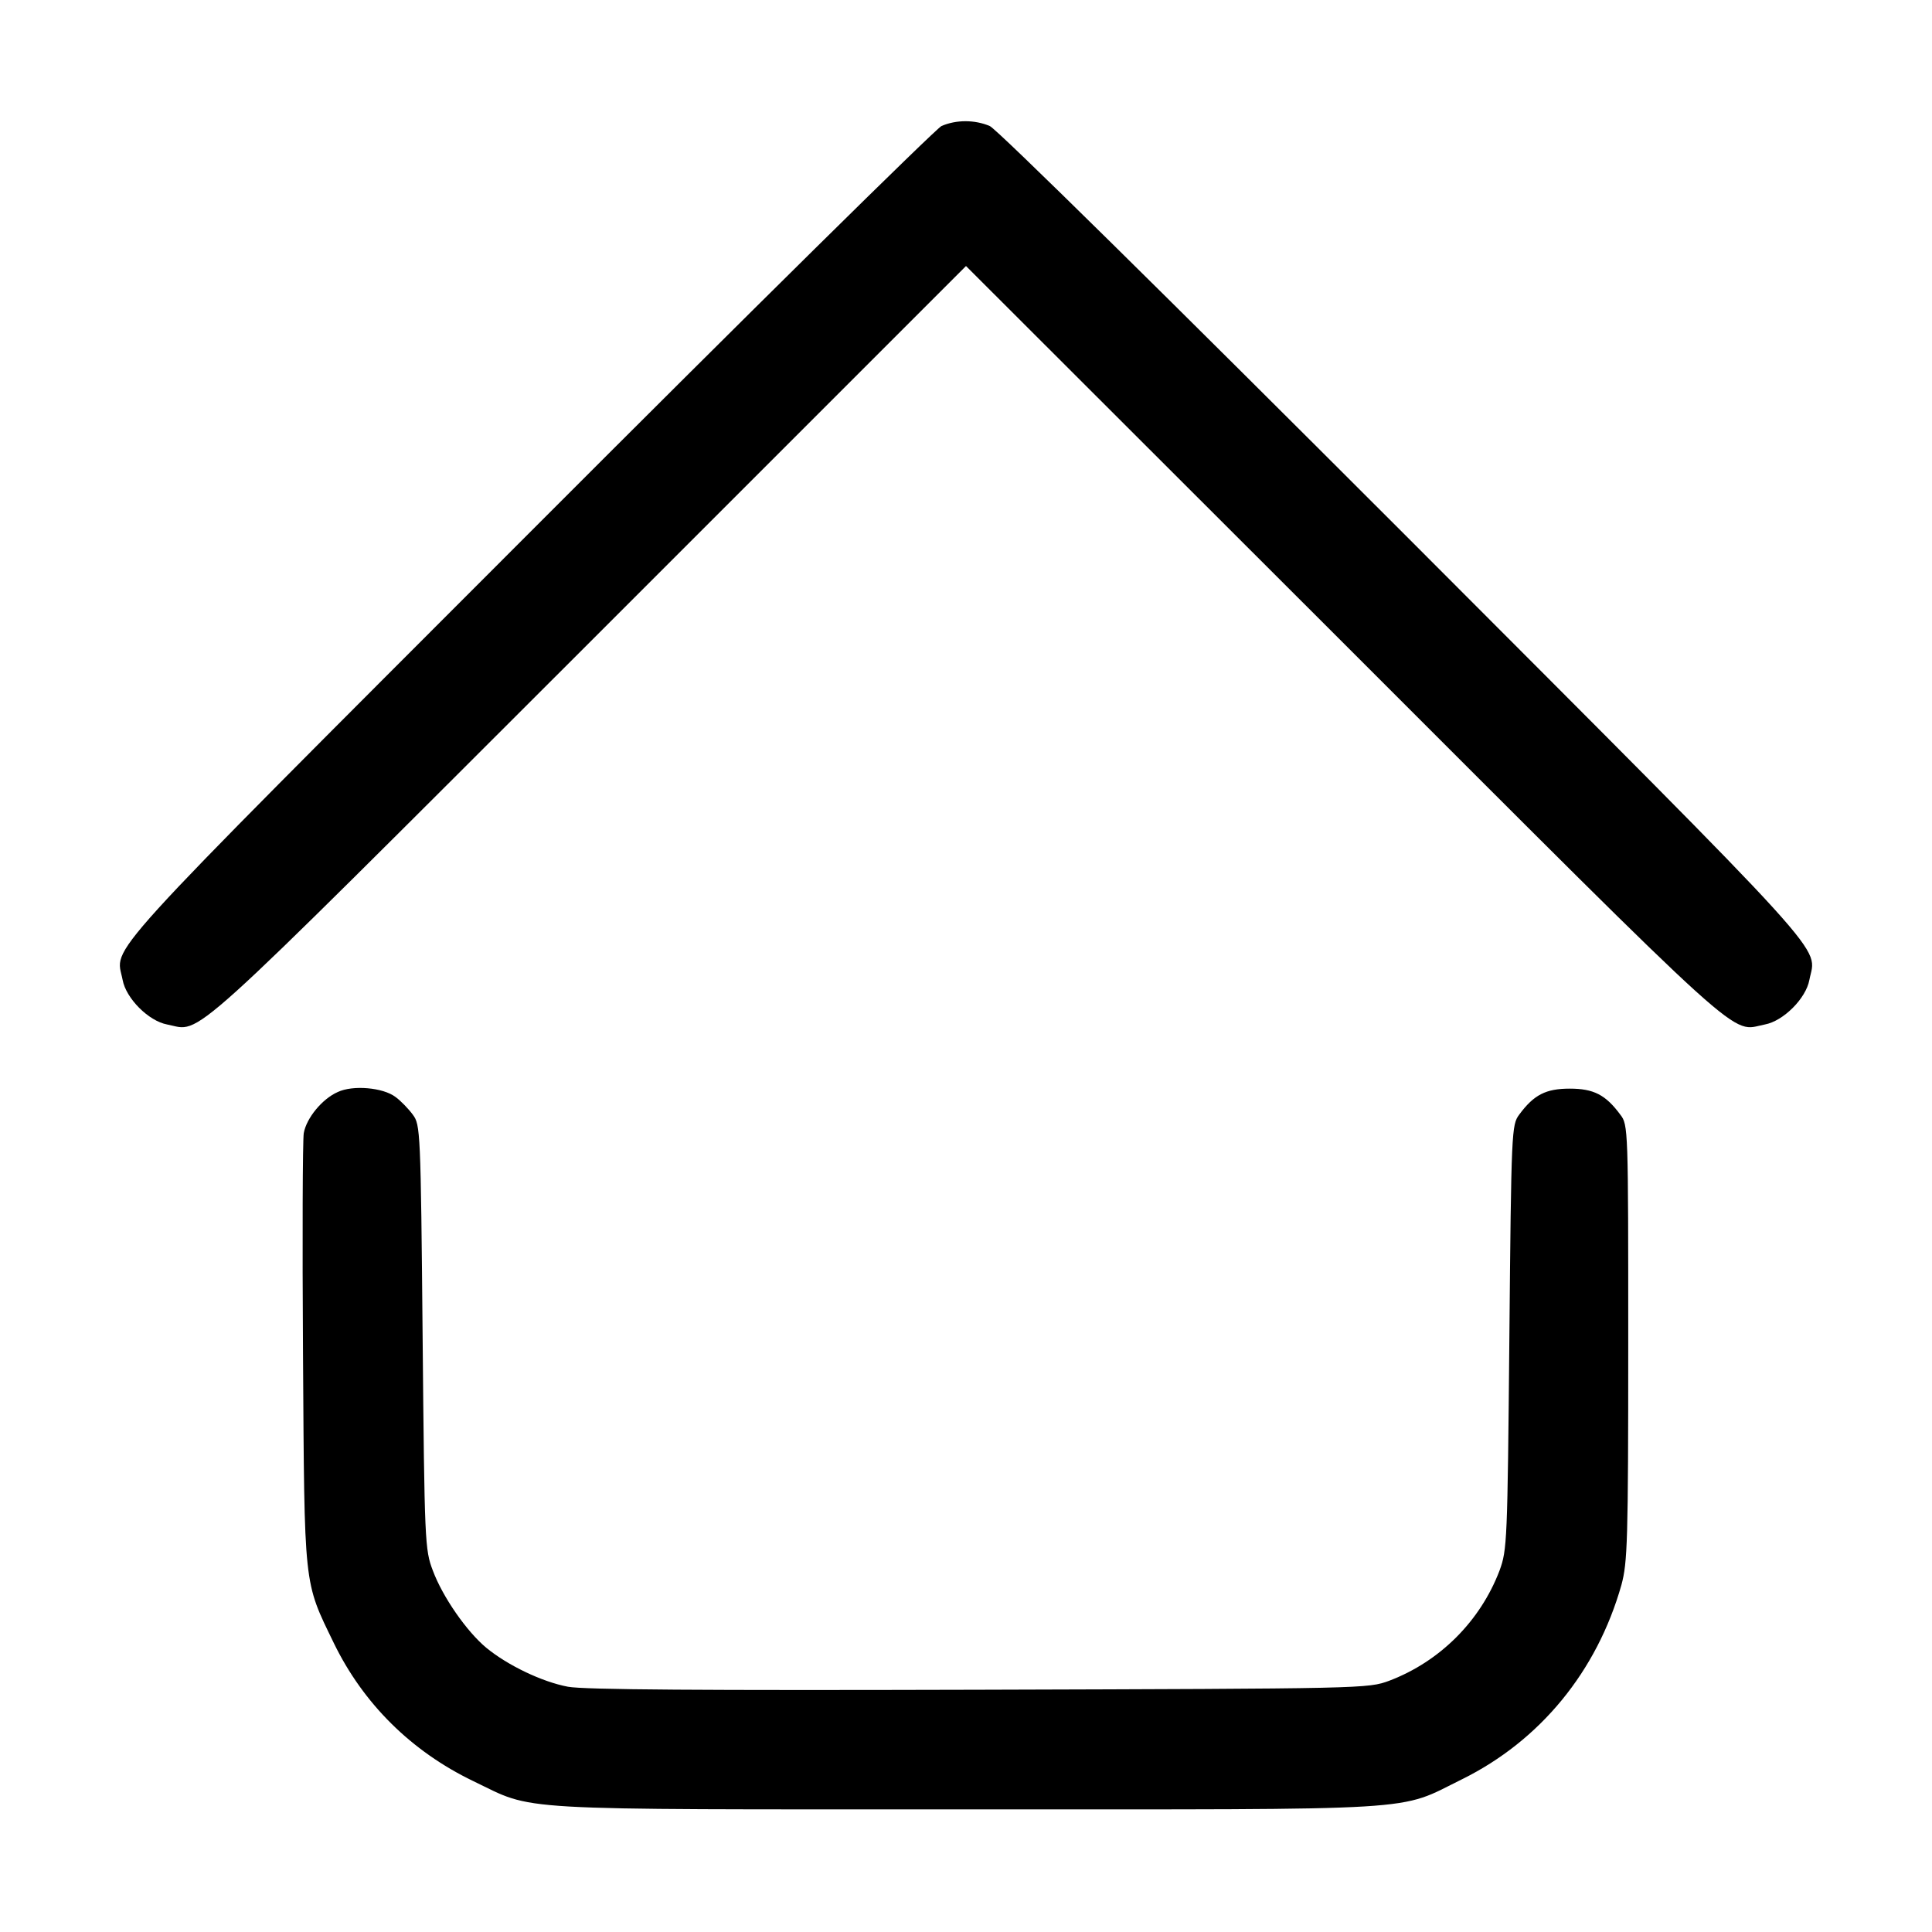
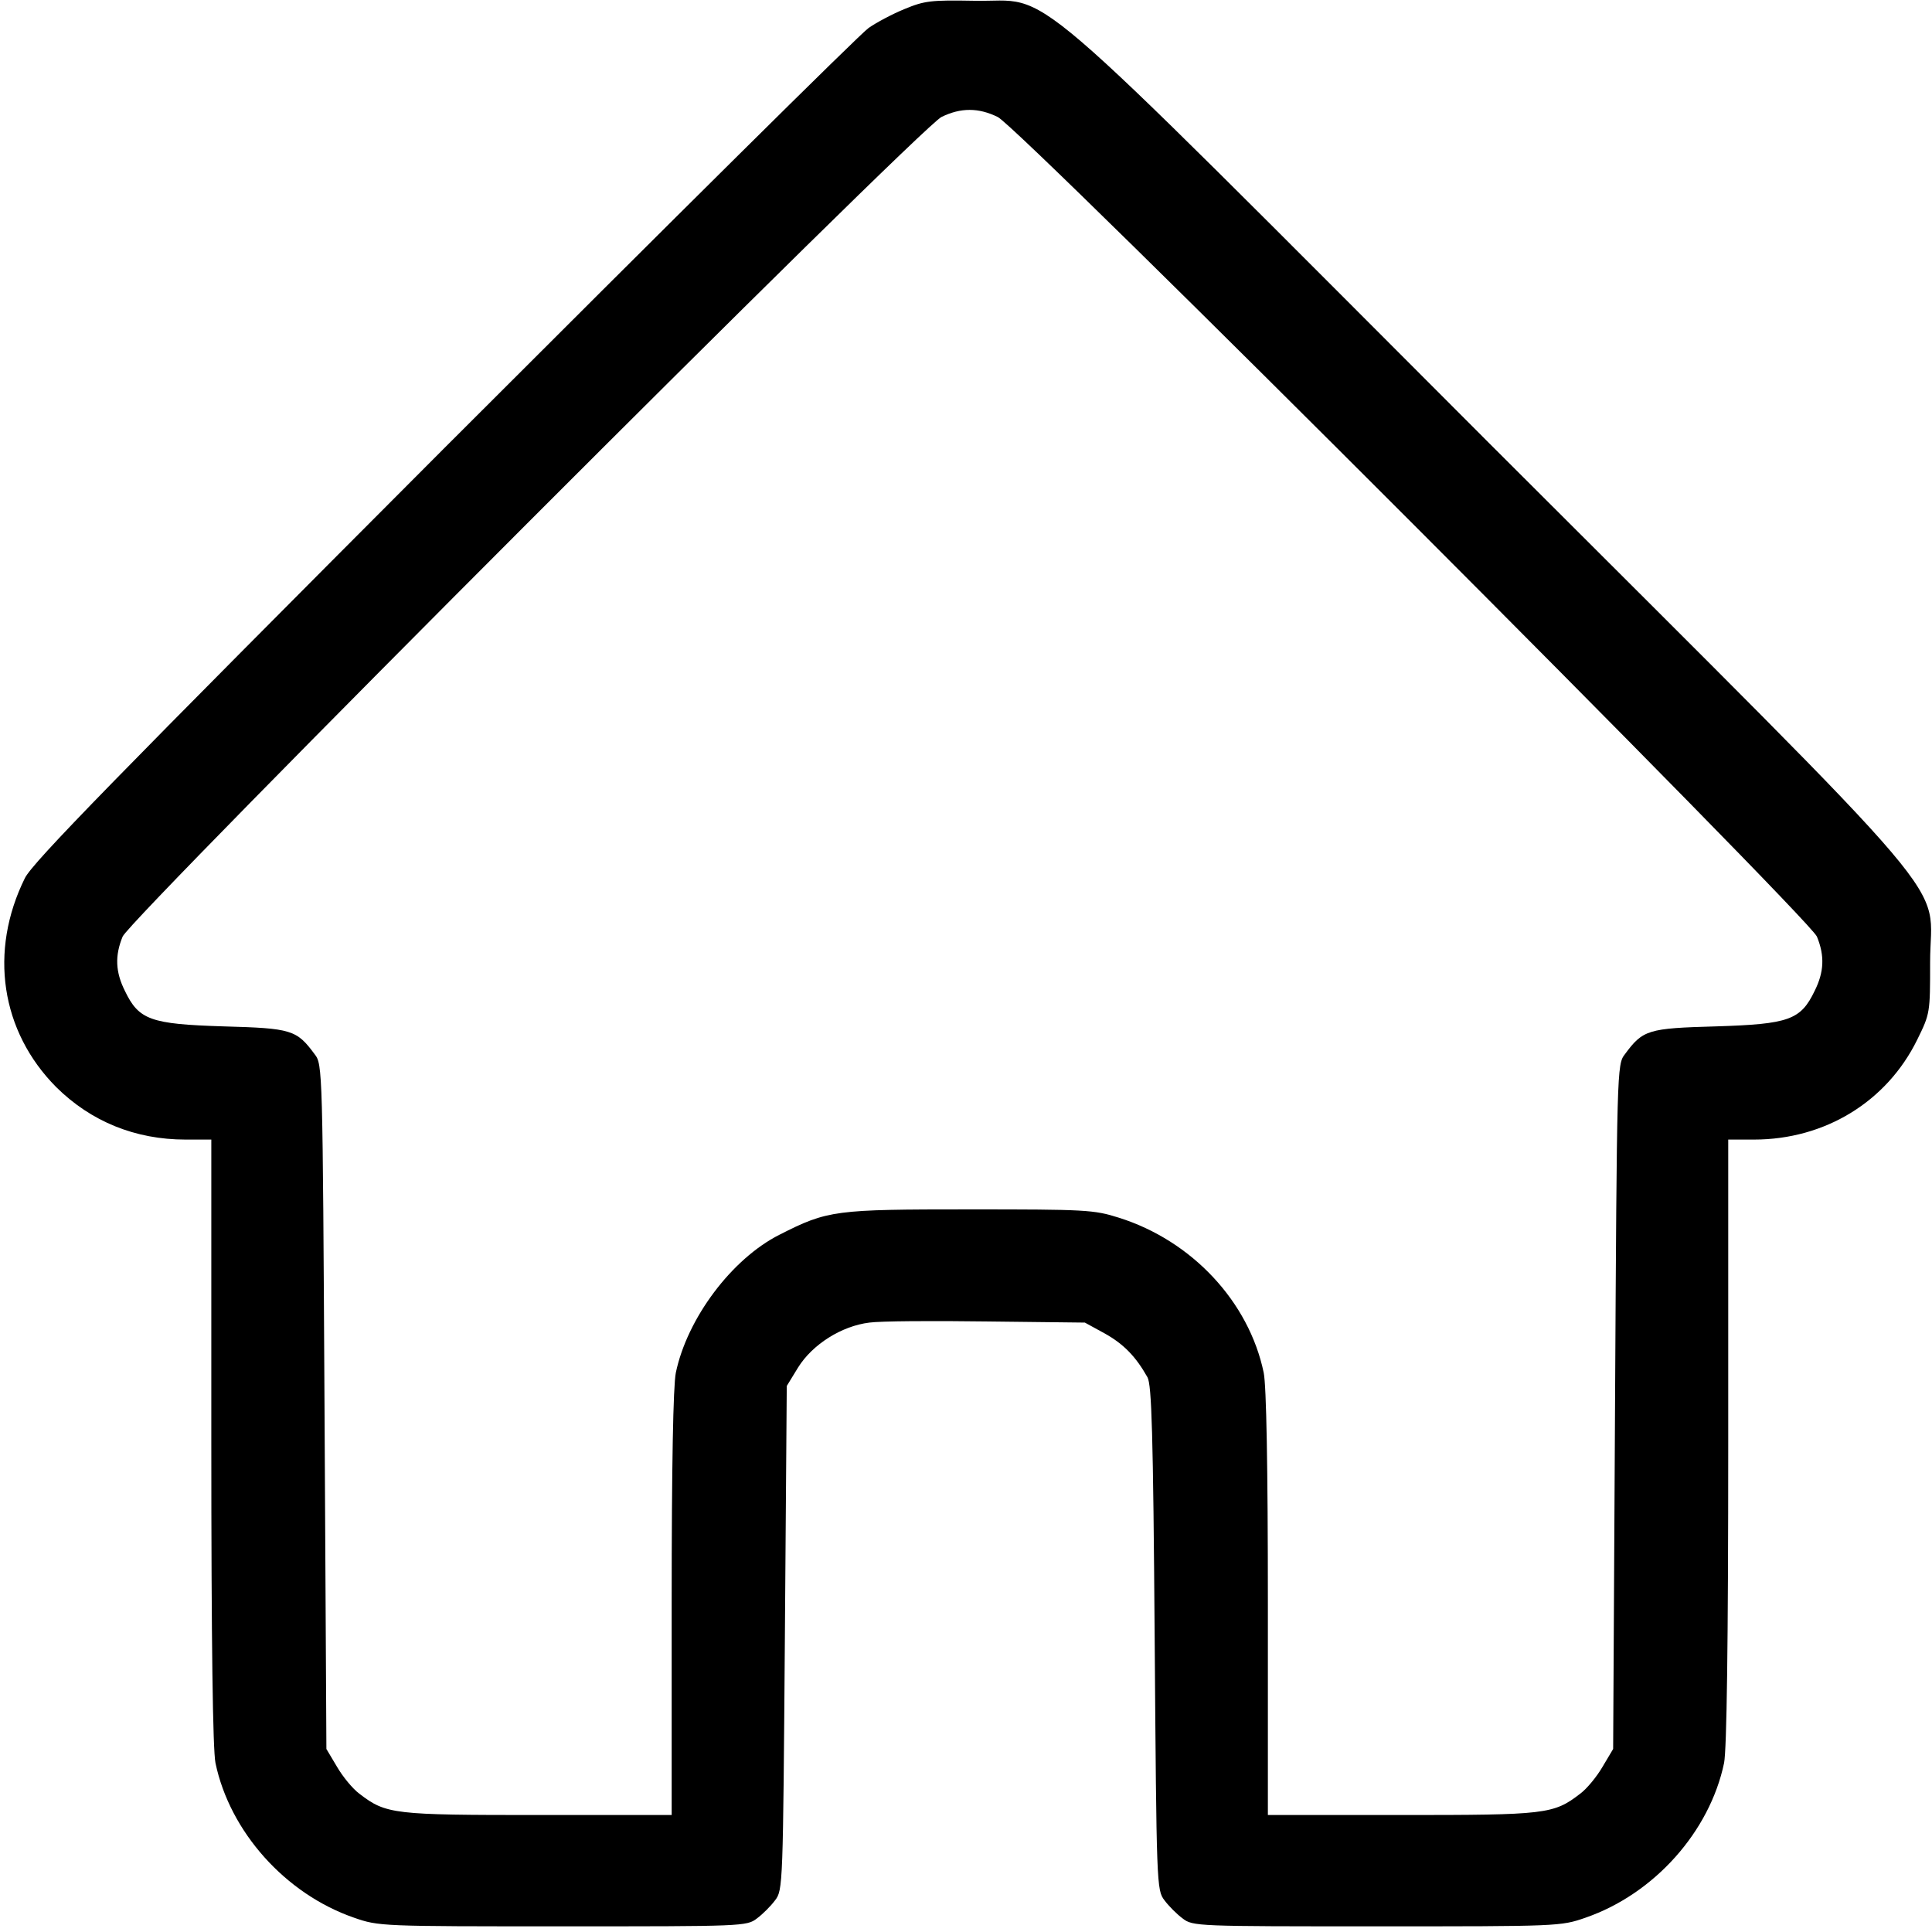
<svg xmlns="http://www.w3.org/2000/svg" version="1.0" width="512pt" height="512pt" viewBox="0 0 512 512" preserveAspectRatio="xMidYMid meet">
  <g transform="translate(0,512) scale(0.1,-0.1)" fill="#000000" stroke="none">
-     <path d="M2495 4786 c-16 -8 -510 -495 -1097 -1083 -1160 -1161 -1091 -1086 -1073 -1180 9 -49 69 -109 118 -118 94 -18 25 -81 1115 1008 l1002 1002 1003 -1002 c1089 -1089 1020 -1026 1114 -1008 49 9 109 69 118 118 18 94 87 19 -1073 1181 -625 625 -1080 1074 -1099 1082 -40 17 -89 17 -128 0z" />
-     <path d="M895 2226 c-41 -18 -83 -69 -90 -109 -3 -18 -4 -282 -2 -587 4 -624 1 -598 82 -765 78 -160 205 -286 369 -365 167 -80 77 -75 1306 -75 1236 0 1140 -6 1315 80 206 102 357 285 422 515 16 60 18 112 18 642 0 567 0 577 -21 604 -39 53 -71 69 -134 69 -63 0 -95 -16 -134 -69 -20 -27 -21 -41 -26 -589 -5 -544 -6 -564 -26 -619 -51 -134 -158 -241 -292 -292 -57 -21 -62 -21 -1087 -24 -738 -2 -1047 0 -1090 8 -69 13 -160 57 -216 103 -52 43 -116 135 -142 205 -21 55 -22 74 -27 619 -5 548 -6 562 -26 589 -11 15 -32 37 -46 47 -33 25 -113 32 -153 13z" />
+     <path d="M2397 5096 c-32 -13 -75 -36 -95 -50 -21 -14 -526 -515 -1124 -1113 -876 -878 -1091 -1098 -1112 -1140 -96 -194 -64 -406 83 -554 92 -91 209 -139 343 -139 l68 0 0 -800 c0 -541 4 -816 11 -852 38 -182 185 -347 367 -410 66 -23 71 -23 554 -23 476 0 487 0 514 21 15 11 37 33 48 48 21 27 21 40 26 695 l5 668 30 49 c38 61 115 110 189 119 28 4 168 5 311 3 l260 -3 53 -29 c50 -28 82 -61 113 -116 11 -21 15 -144 19 -692 5 -654 5 -667 26 -694 11 -15 33 -37 48 -48 27 -21 38 -21 514 -21 483 0 488 0 554 23 182 63 329 228 367 410 7 36 11 311 11 852 l0 800 68 0 c188 0 352 100 433 265 34 69 34 71 34 205 0 228 115 93 -1169 1376 -1276 1277 -1148 1167 -1366 1172 -113 2 -130 0 -183 -22z m247 -286 c59 -28 2149 -2121 2171 -2172 21 -51 19 -94 -6 -144 -37 -77 -68 -88 -261 -94 -181 -5 -194 -9 -242 -74 -21 -27 -21 -38 -26 -934 l-5 -907 -28 -47 c-15 -26 -42 -59 -60 -72 -70 -54 -91 -56 -473 -56 l-354 0 0 560 c0 367 -4 577 -11 612 -39 188 -190 350 -384 411 -66 21 -88 22 -395 22 -358 0 -376 -2 -504 -67 -127 -64 -245 -222 -275 -366 -7 -35 -11 -245 -11 -612 l0 -560 -354 0 c-382 0 -403 2 -473 56 -18 13 -45 46 -60 72 l-28 47 -5 907 c-5 896 -5 907 -26 934 -48 65 -61 69 -242 74 -193 6 -224 17 -261 94 -25 50 -27 93 -6 144 21 50 2112 2143 2170 2172 51 25 98 25 149 0z" />
  </g>
</svg>
